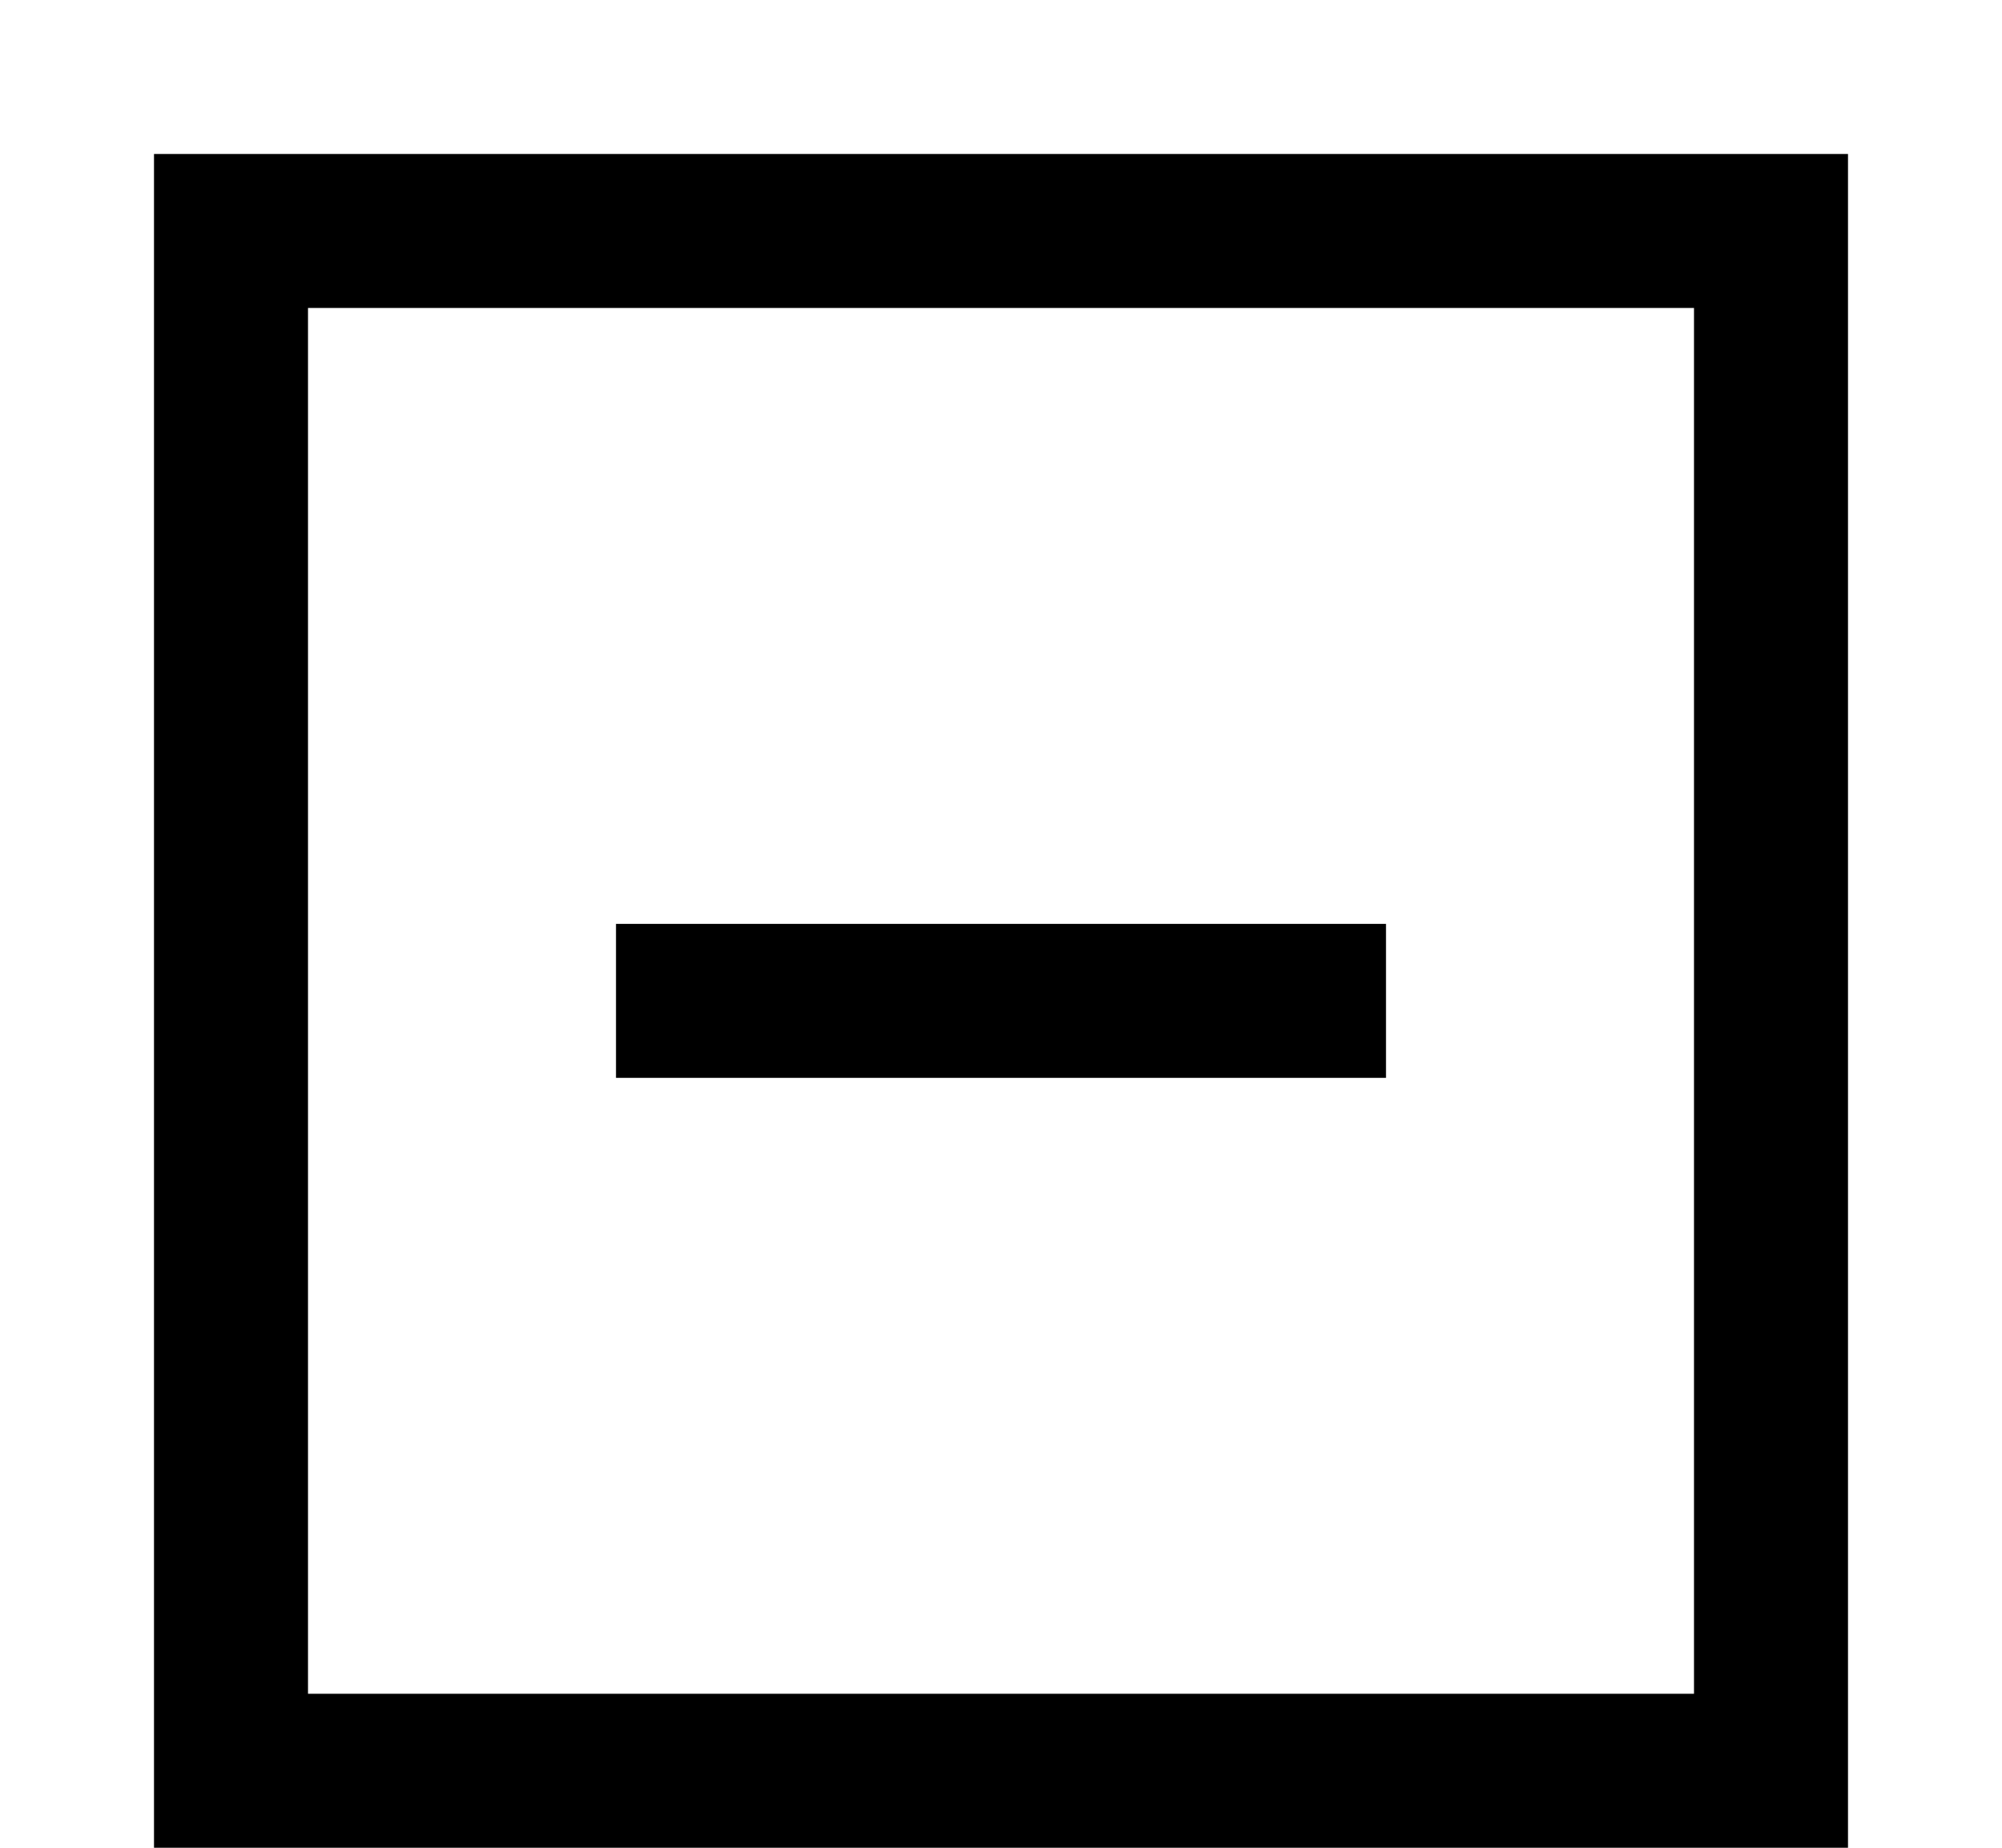
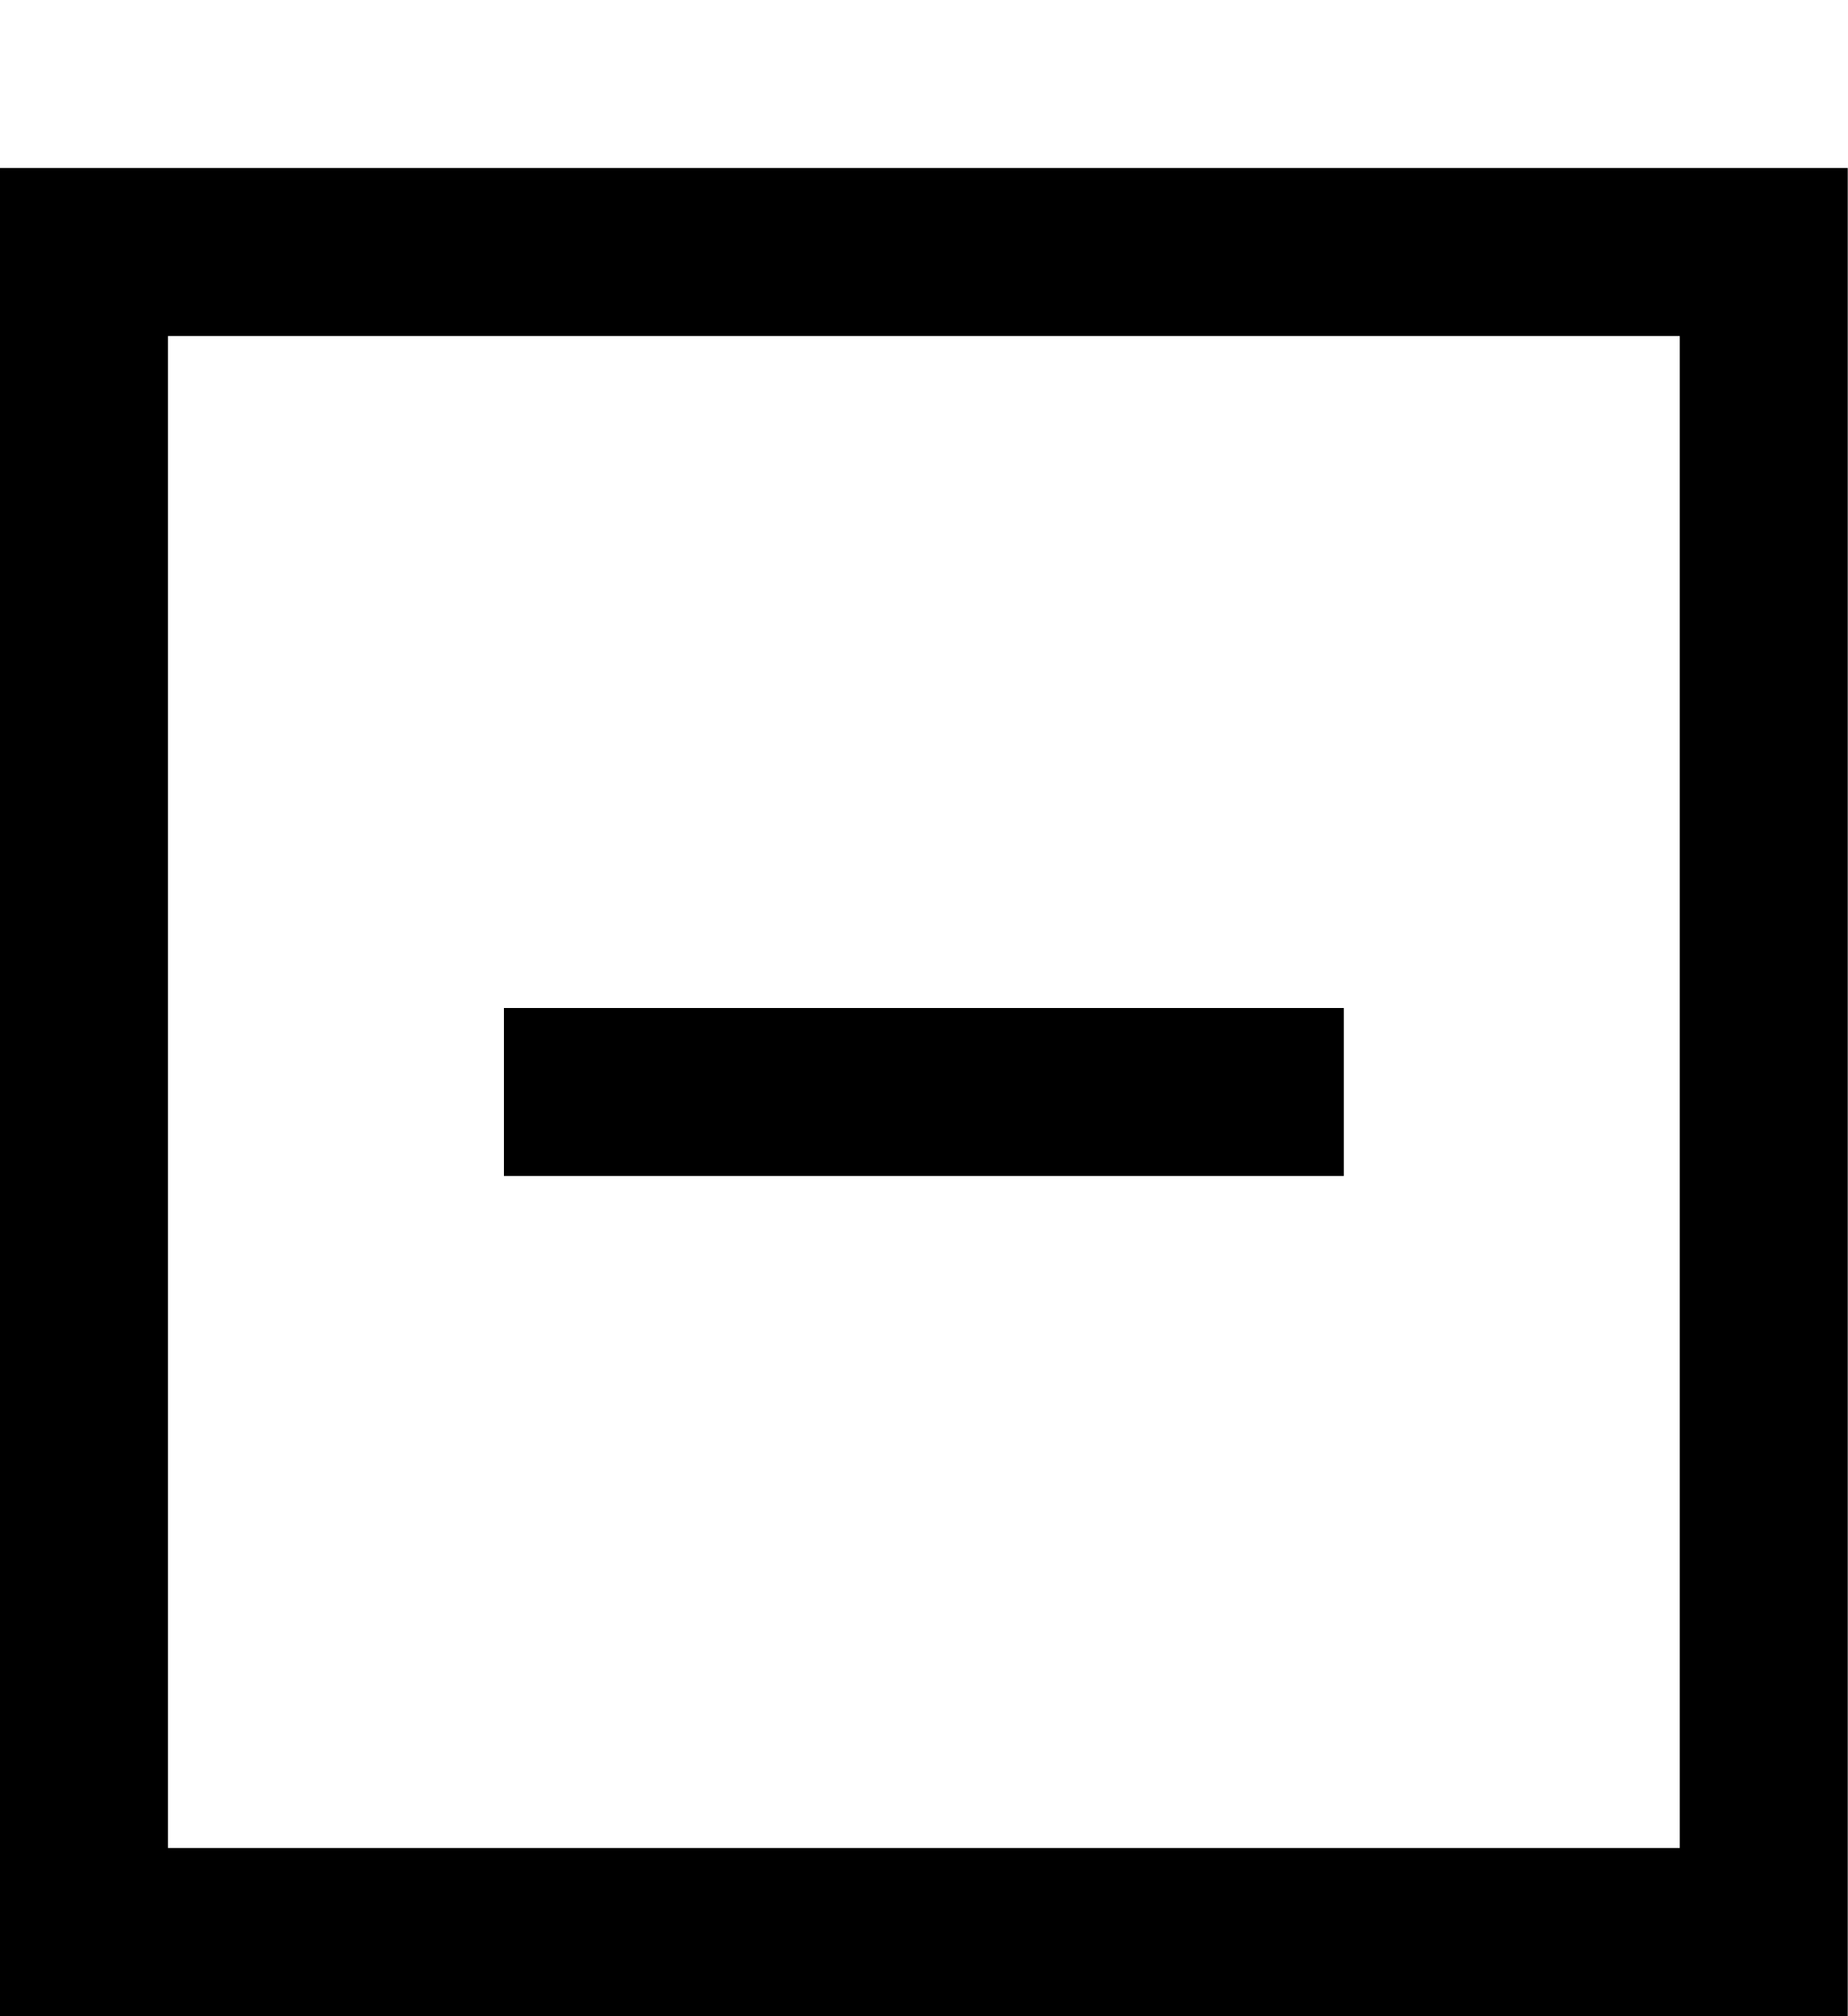
- <svg xmlns="http://www.w3.org/2000/svg" version="1.1" x="0px" y="0px" viewBox="0 0 1040 960" enable-background="new 0 0 1040 960" xml:space="preserve">
+ <svg xmlns="http://www.w3.org/2000/svg" version="1.1" x="0px" y="0px" viewBox="0 0 880 960" enable-background="new 0 0 880 960" xml:space="preserve">
  <g id="row-4">
+     <g id="upload">
+ 	</g>
    <g id="menu">
	</g>
    <g id="gear">
	</g>
    <g id="external">
	</g>
    <g id="graph">
	</g>
+   </g>
+   <g id="row-3">
    <g id="alert">
	</g>
    <g id="expand">
	</g>
    <g id="collapse">
-       <path d="M80,80v880h880V80H80z M880,880H160V160h720V880z M720,560H320v-80h400V560z" />
+       <path d="M0,80v880h880V80H0z M800,880H80V160h720V880z M640,560H240v-80h400V560z" />
    </g>
    <g id="colections">
	</g>
    <g id="briefcase">
	</g>
-   </g>
-   <g id="row-3">
    <g id="flag">
	</g>
    <g id="flag-small">
	</g>
    <g id="signpost">
	</g>
    <g id="info-card">
	</g>
    <g id="journal">
	</g>
    <g id="network">
	</g>
    <g id="trash">
	</g>
    <g id="card">
	</g>
    <g id="browser">
	</g>
    <g id="arrows">
	</g>
    <g id="arrow-left-rod">
	</g>
+   </g>
+   <g id="row-2">
    <g id="arrow-right-rod">
	</g>
    <g id="arrow-up-short">
	</g>
    <g id="arrow-down-short">
	</g>
-   </g>
-   <g id="row-2">
    <g id="heart-full">
	</g>
    <g id="balloon-comments-inline">
	</g>
    <g id="balloon-comments">
	</g>
    <g id="check">
	</g>
    <g id="balloon-topic">
	</g>
    <g id="persons">
	</g>
    <g id="groups">
	</g>
    <g id="building-big">
	</g>
    <g id="person-card-2">
	</g>
    <g id="person-card-3">
	</g>
    <g id="plus">
	</g>
    <g id="arrow-right-long">
	</g>
    <g id="arrow-left-long">
	</g>
+   </g>
+   <g id="row-1">
    <g id="heart-inline">
	</g>
-   </g>
-   <g id="row-1">
    <g id="close-short">
	</g>
    <g id="hash">
	</g>
    <g id="people">
	</g>
    <g id="building-small">
	</g>
    <g id="person">
	</g>
    <g id="close-long">
	</g>
    <g id="post">
	</g>
    <g id="star">
	</g>
    <g id="heart">
	</g>
    <g id="link">
	</g>
    <g id="camera">
	</g>
    <g id="balloon-text">
	</g>
    <g id="pin">
	</g>
    <g id="clock">
	</g>
  </g>
  <g id="guides">
</g>
</svg>
